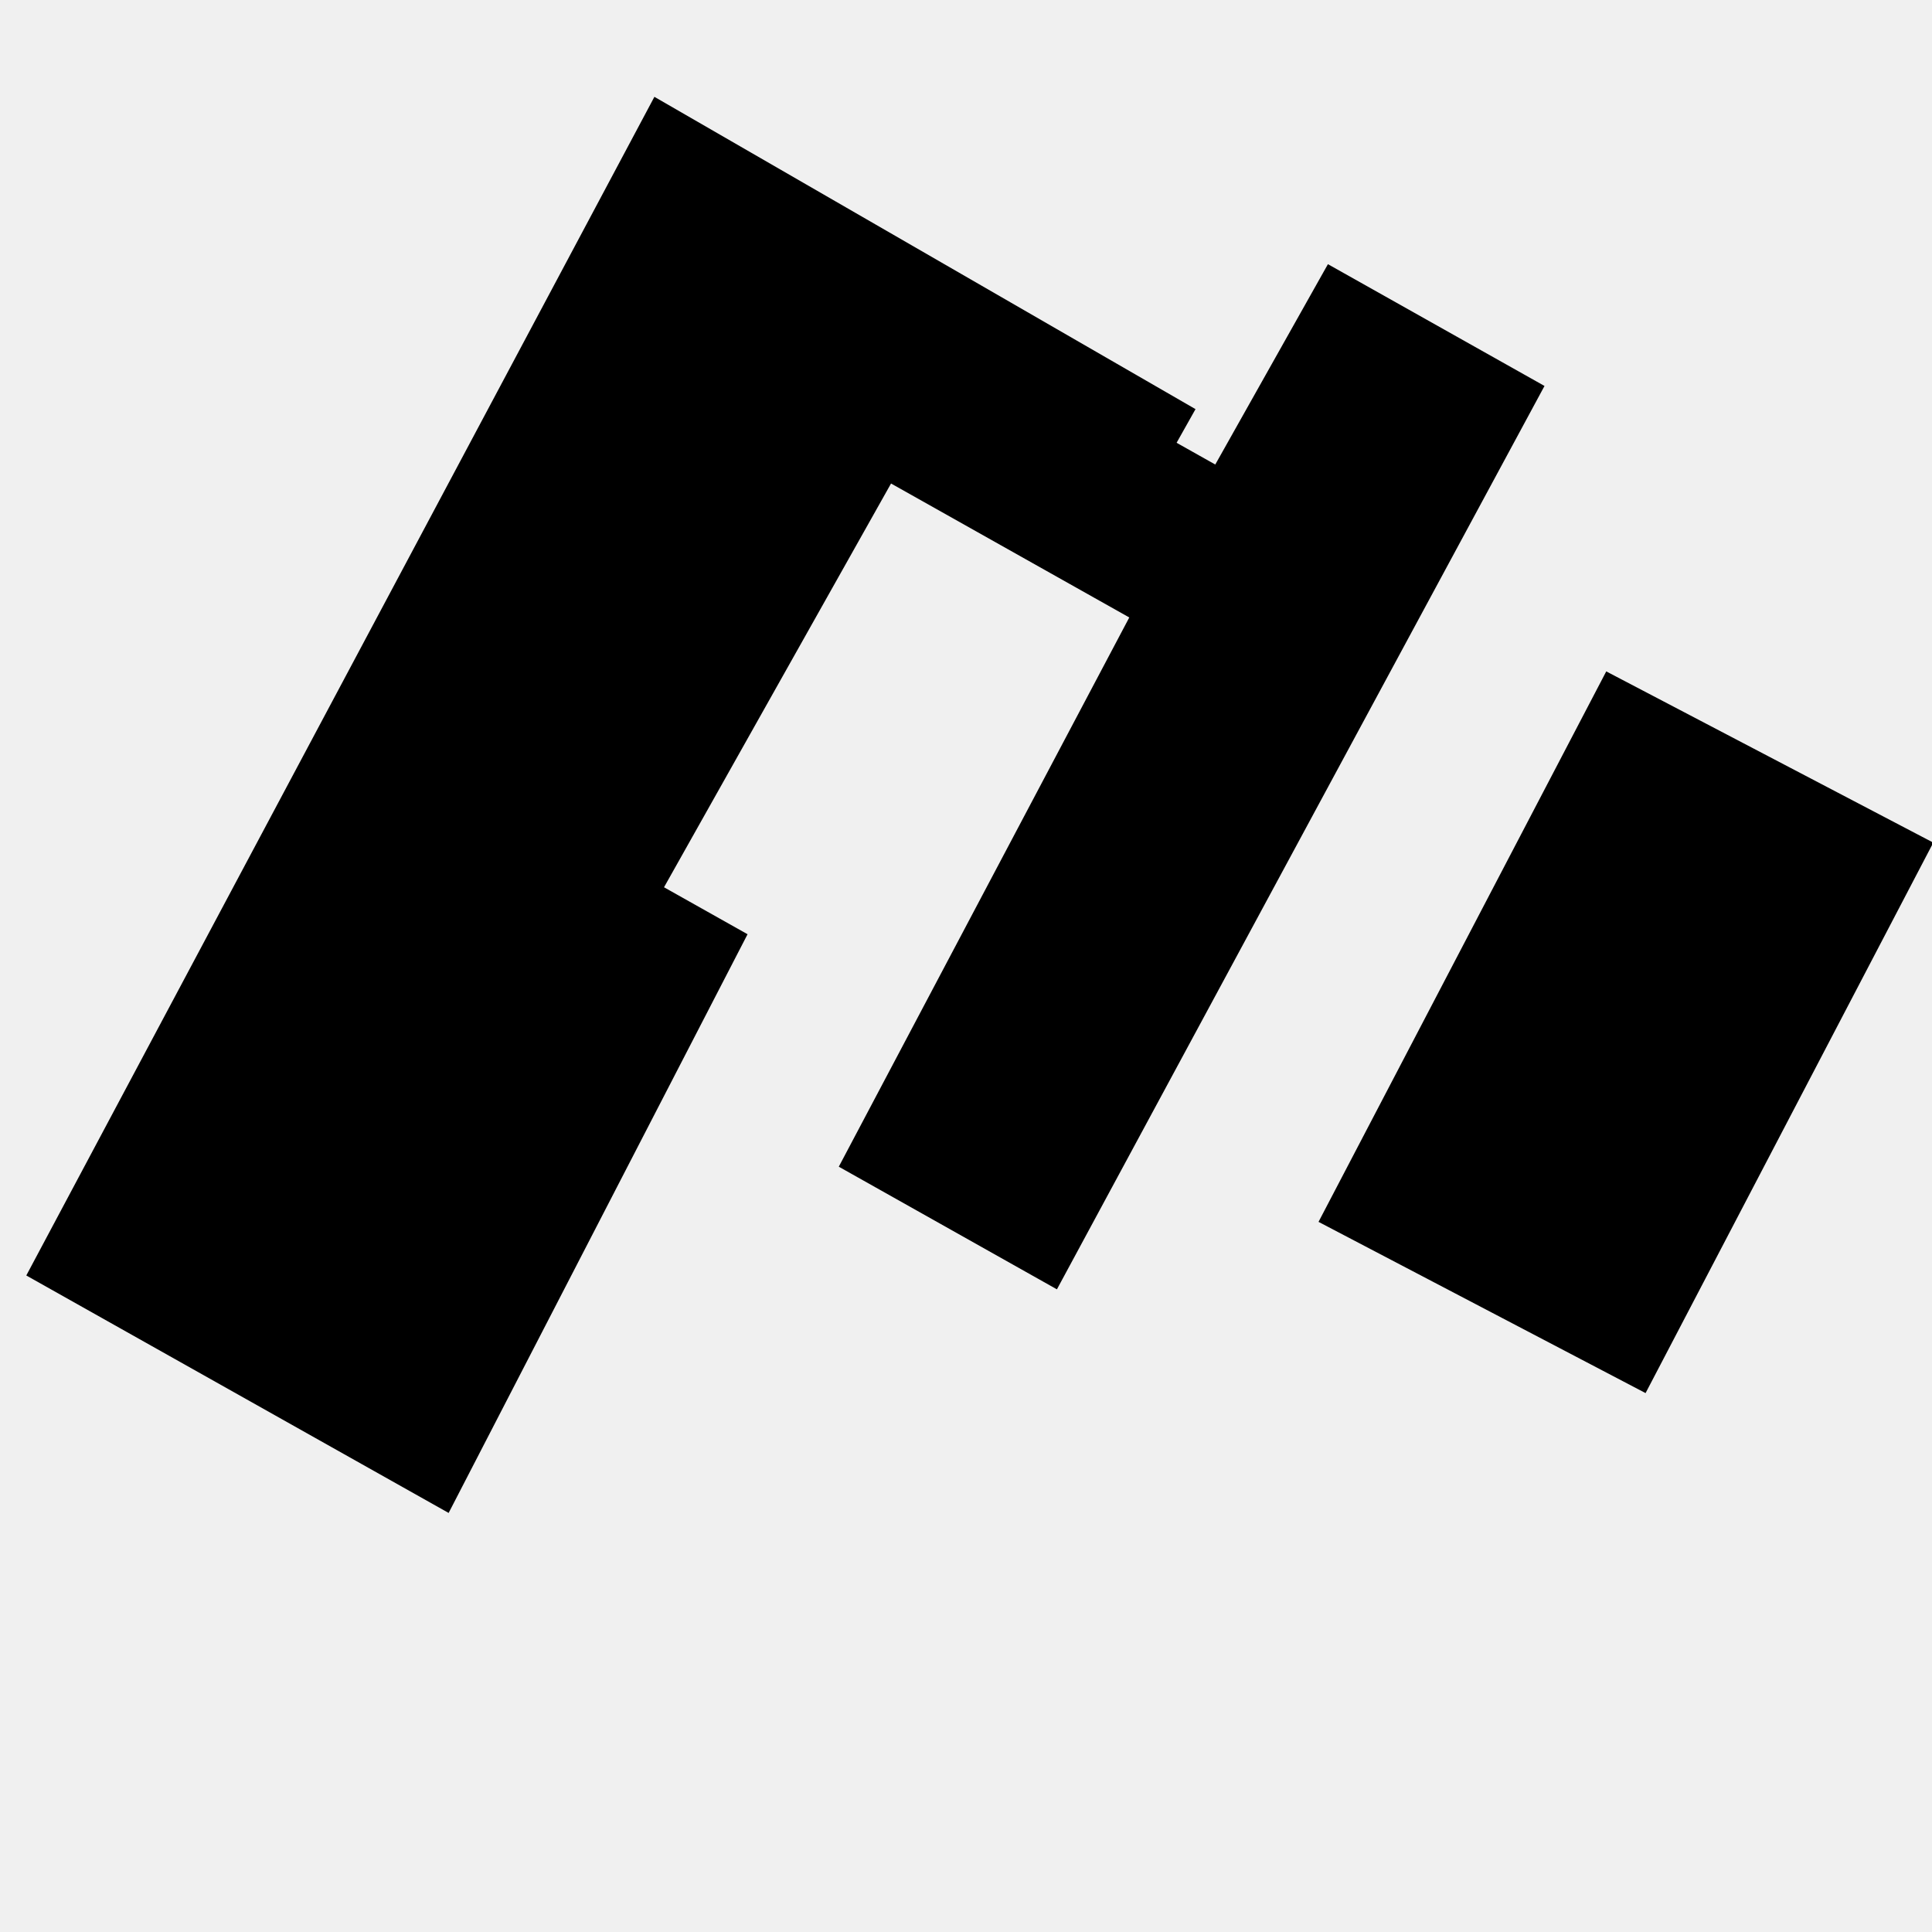
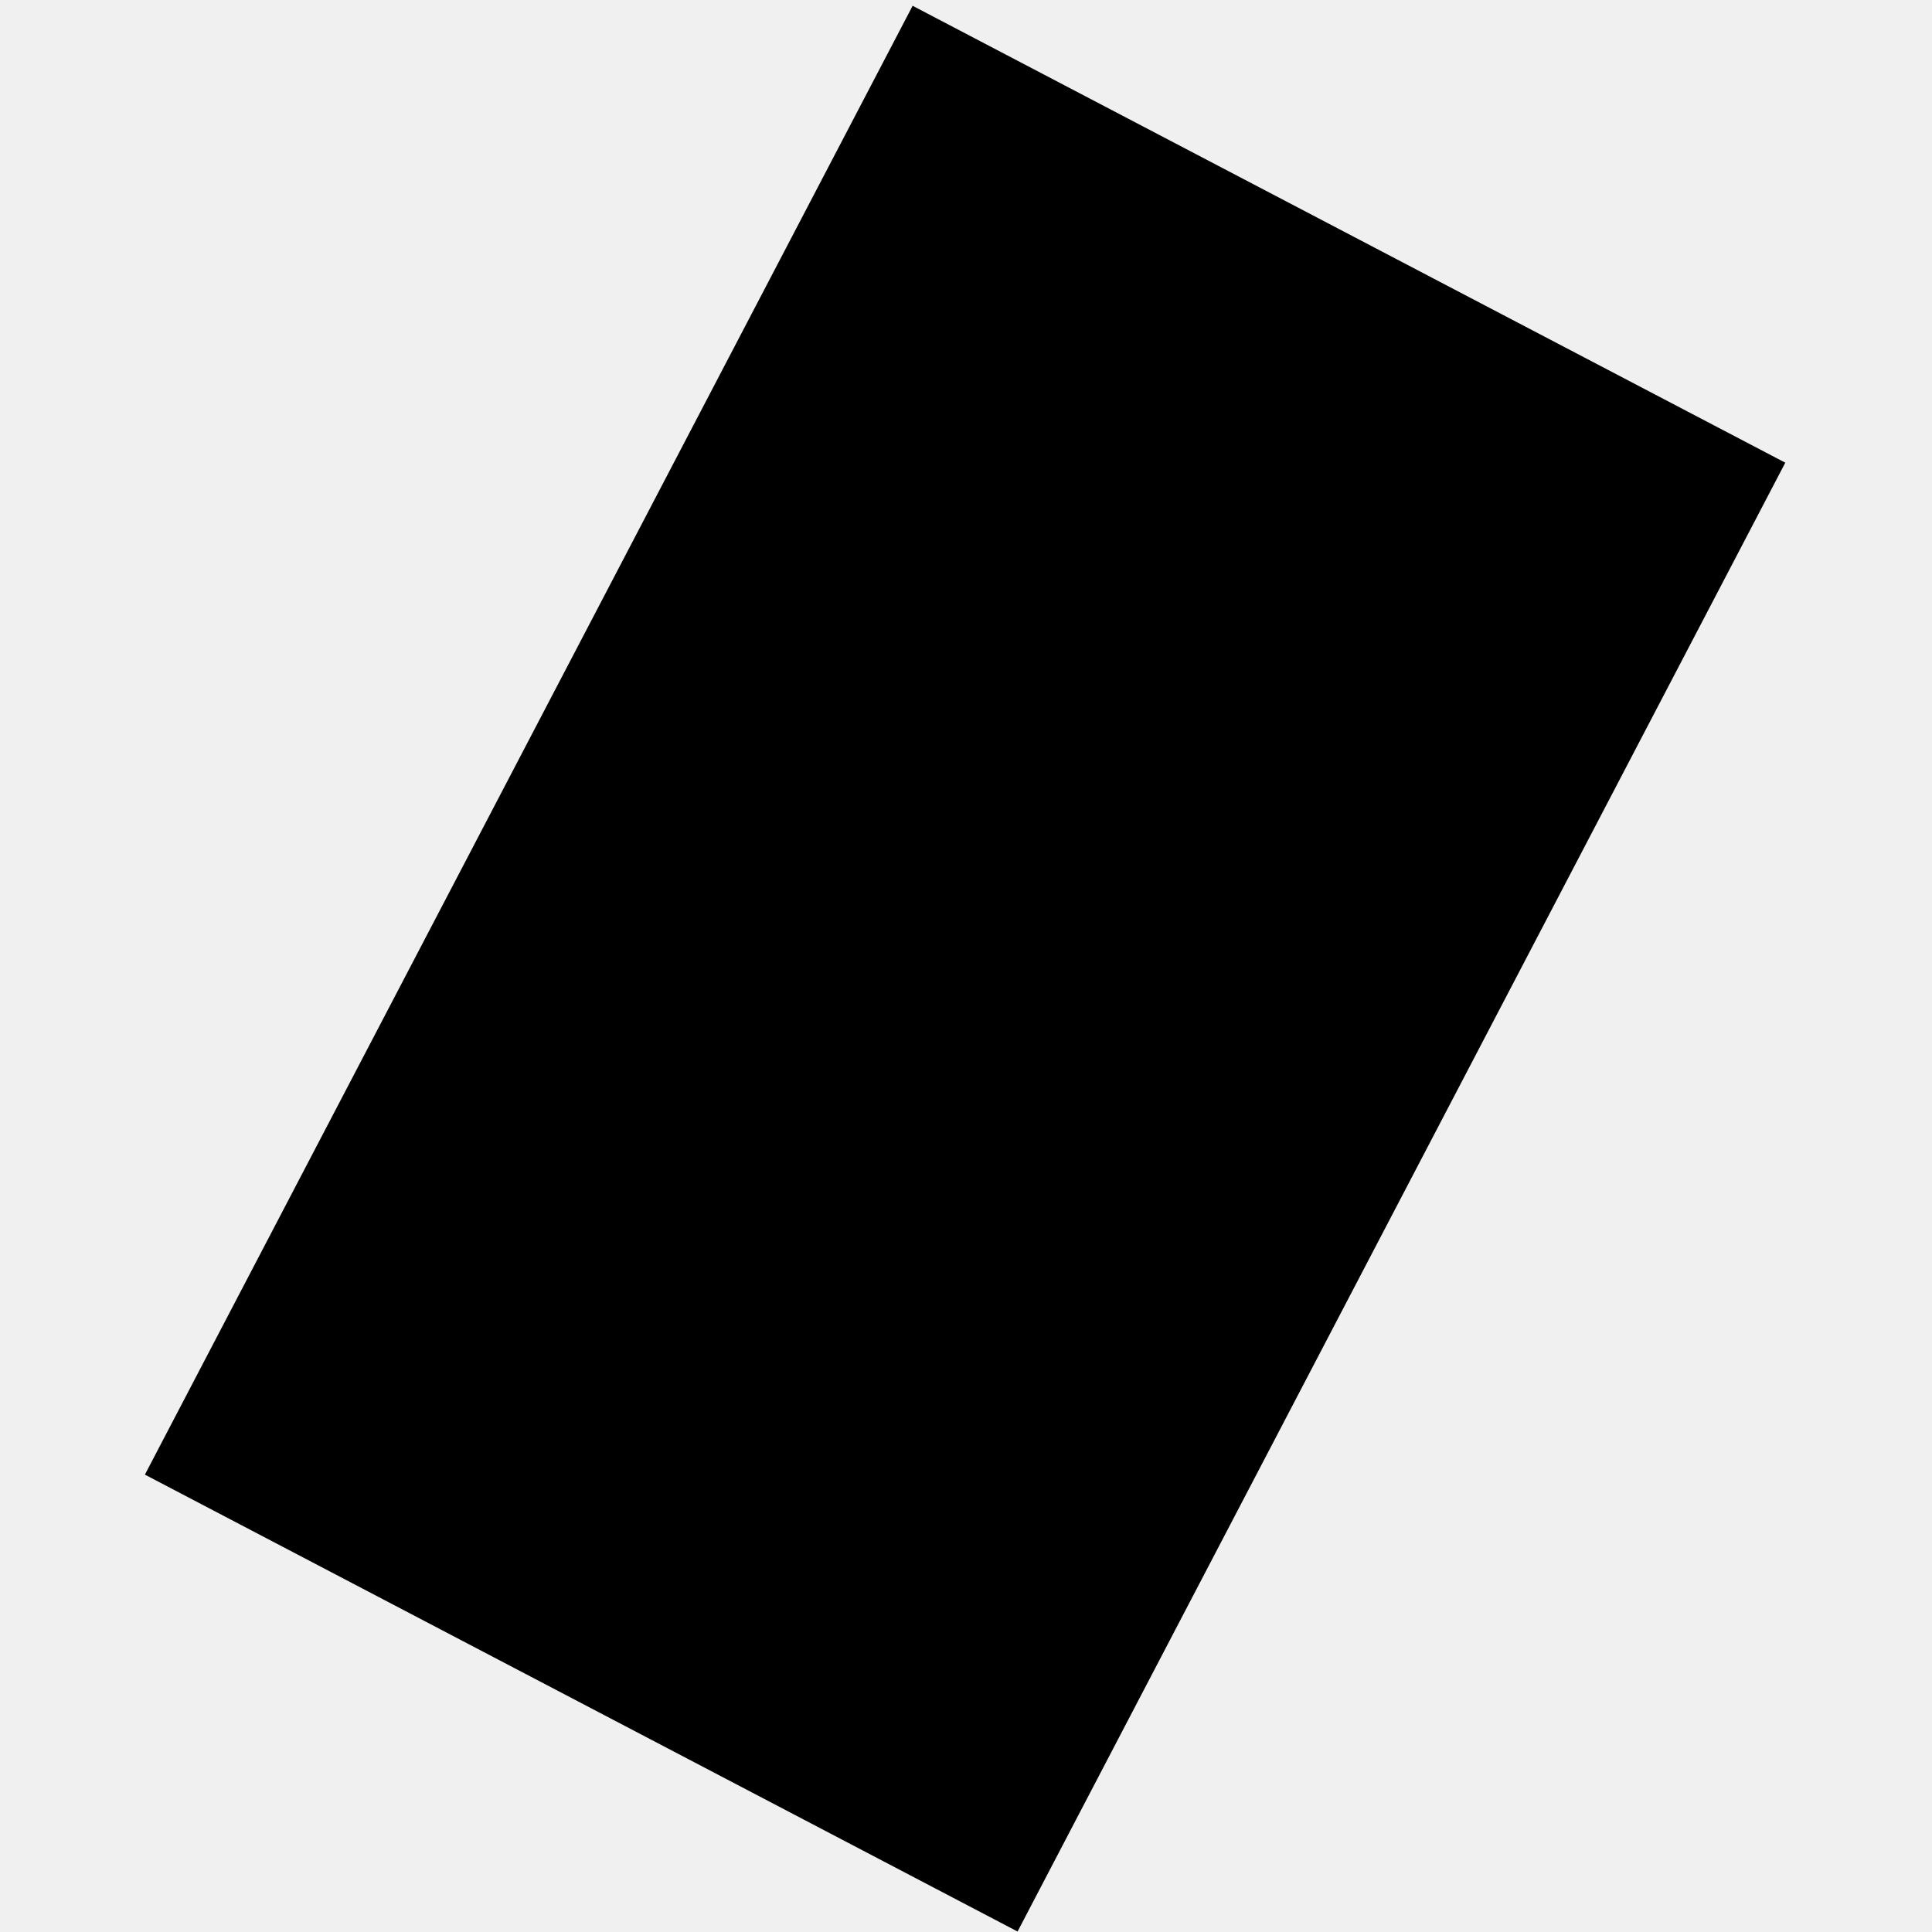
- <svg xmlns="http://www.w3.org/2000/svg" width="1000" height="1000" viewBox="0 0 1000 1000">
-   <g clip-path="url(#clip0_52_662)">
-     <path d="M609.005 229.182L629.024 240.438L687.331 136.738L799.435 199.77L547.06 667.363L434.156 603.88L584.514 319.599L461.2 250.263L343.694 459.247L386.934 483.56L232.212 783.099L13.611 660.186L338.718 50.119L618.797 211.767L609.005 229.182Z" />
-     <rect width="191.074" height="321.492" transform="matrix(0.885921 0.463835 -0.463221 0.886243 831.391 347.516)" />
-   </g>
-   <defs>
-     <clipPath id="clip0_52_662">
-       <rect width="1000" height="1000" fill="white" />
-     </clipPath>
-   </defs>
+ <svg xmlns="http://www.w3.org/2000/svg" width="1000" height="1000" viewBox="0 0 1000 1000" fill="none">
+   <rect width="509.851" height="857.85" transform="matrix(0.885921 0.463835 -0.463221 0.886243 472.375 3)" fill="black" />
</svg>
